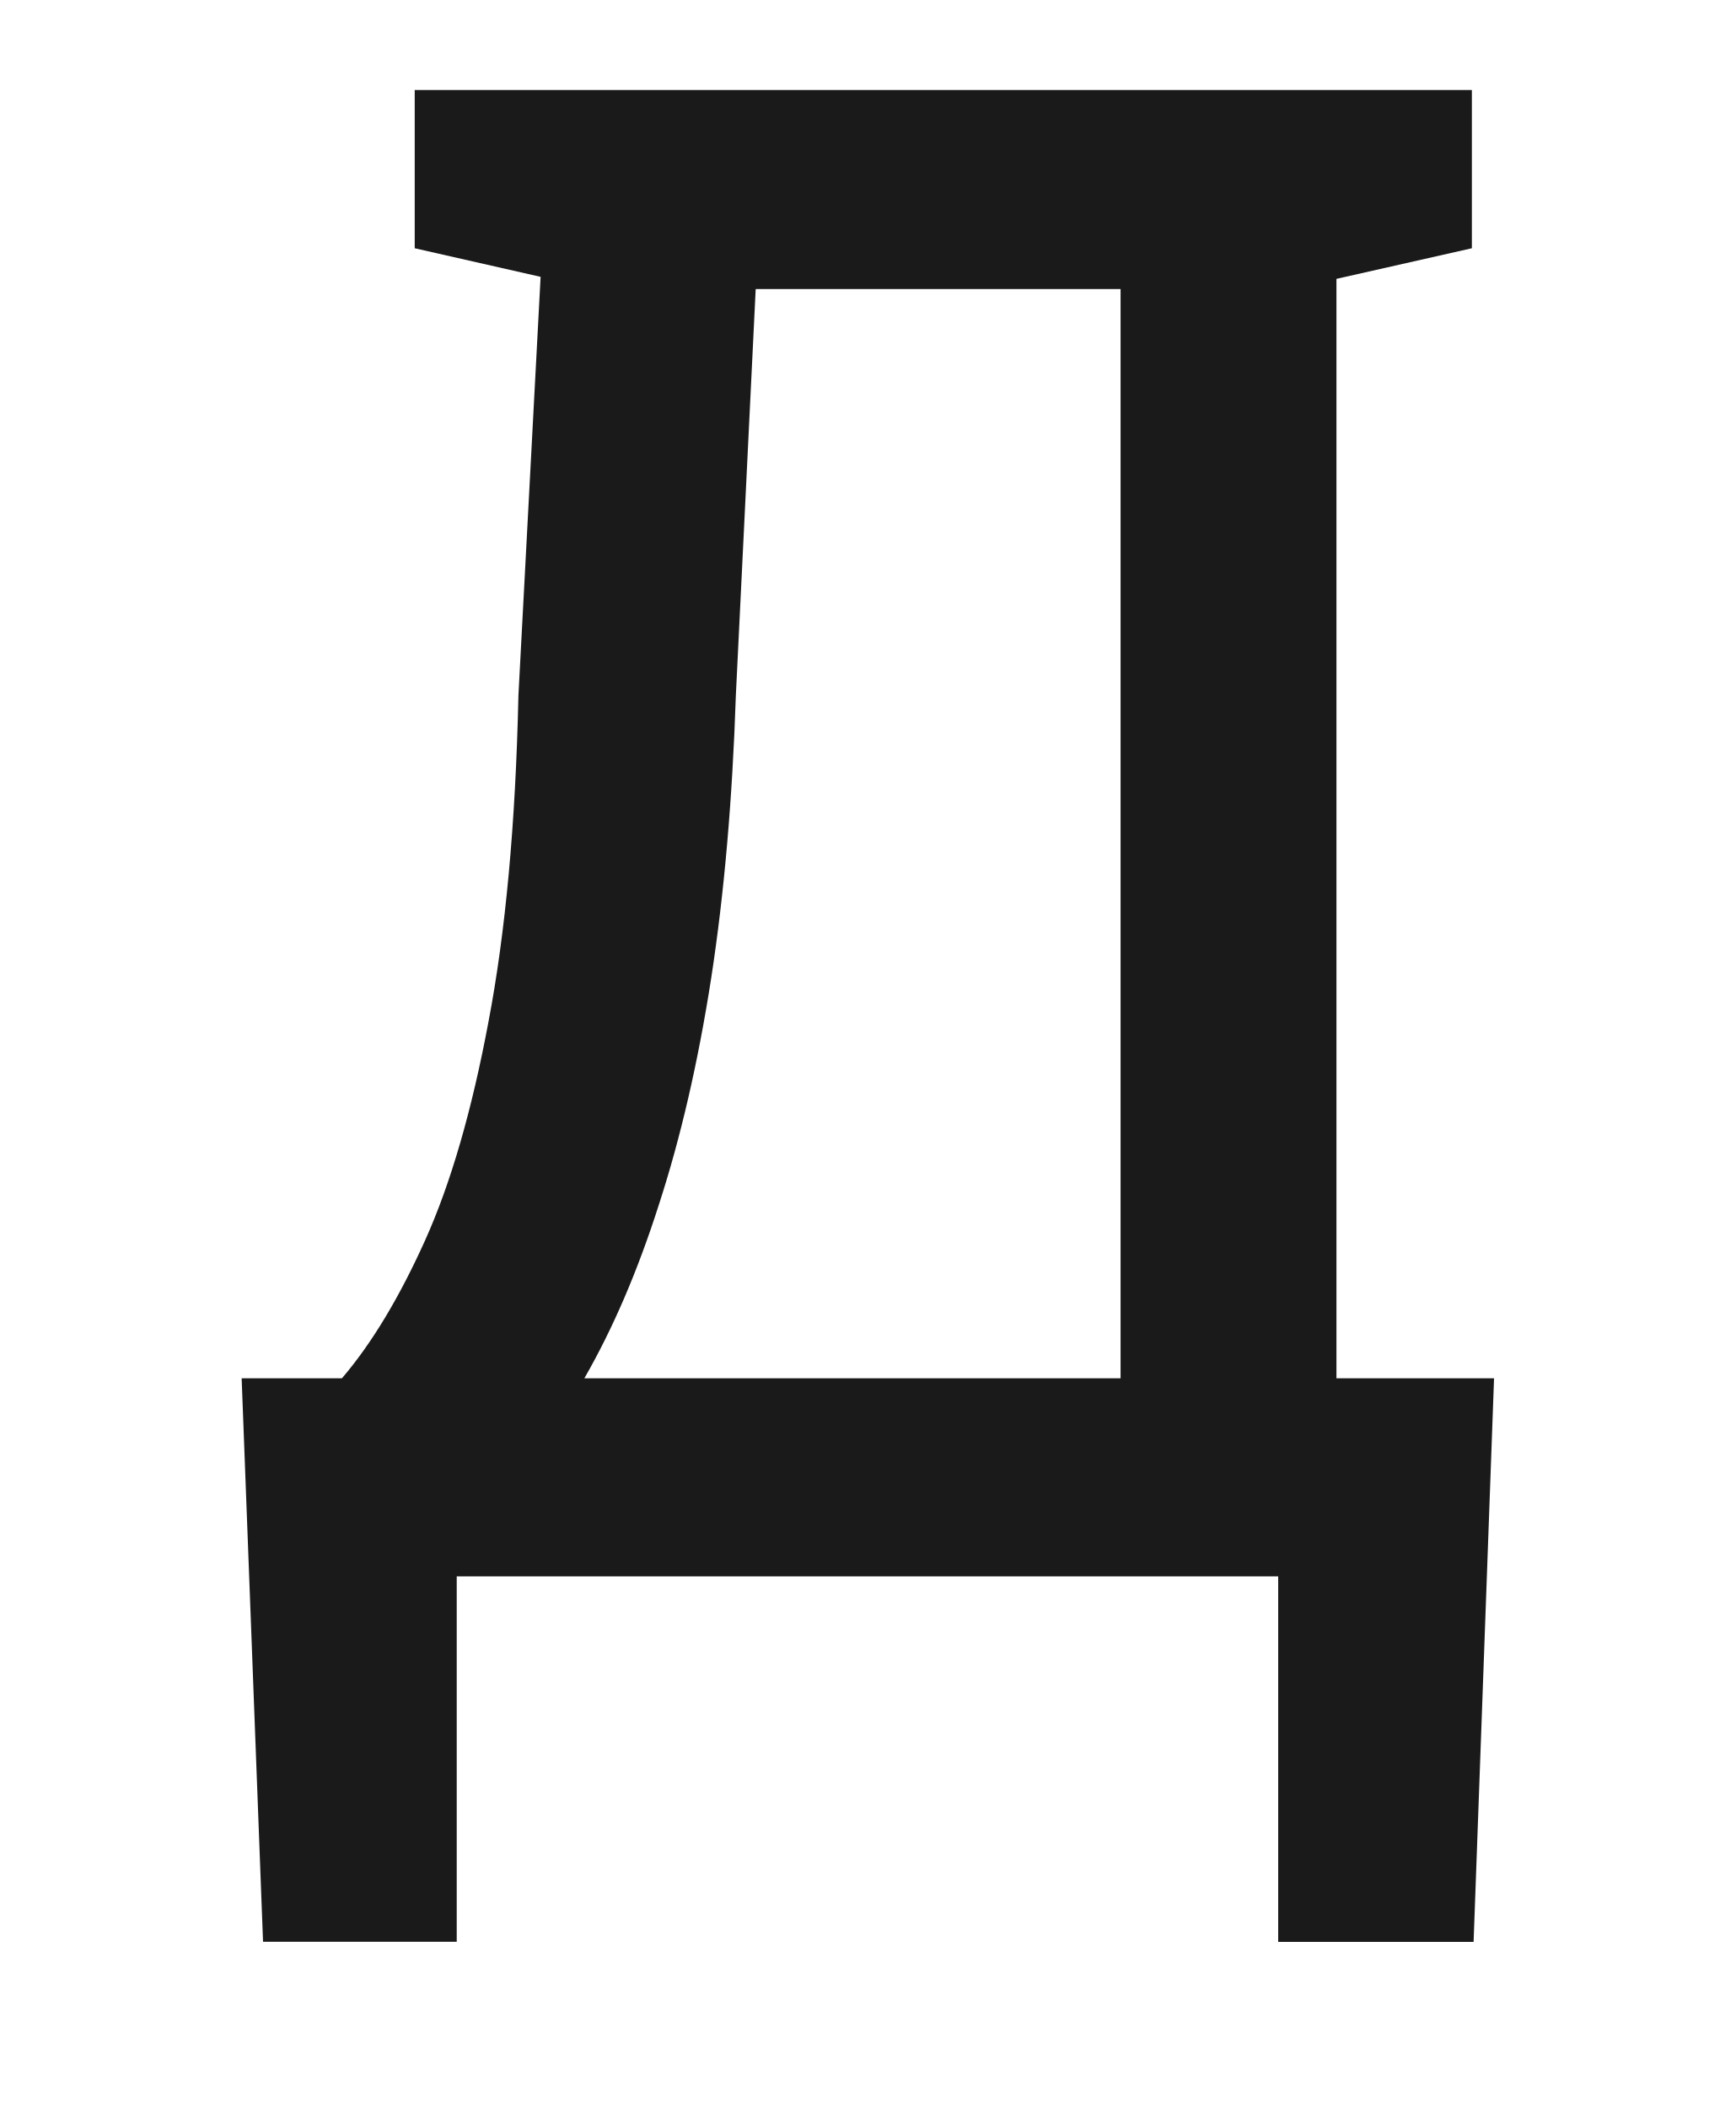
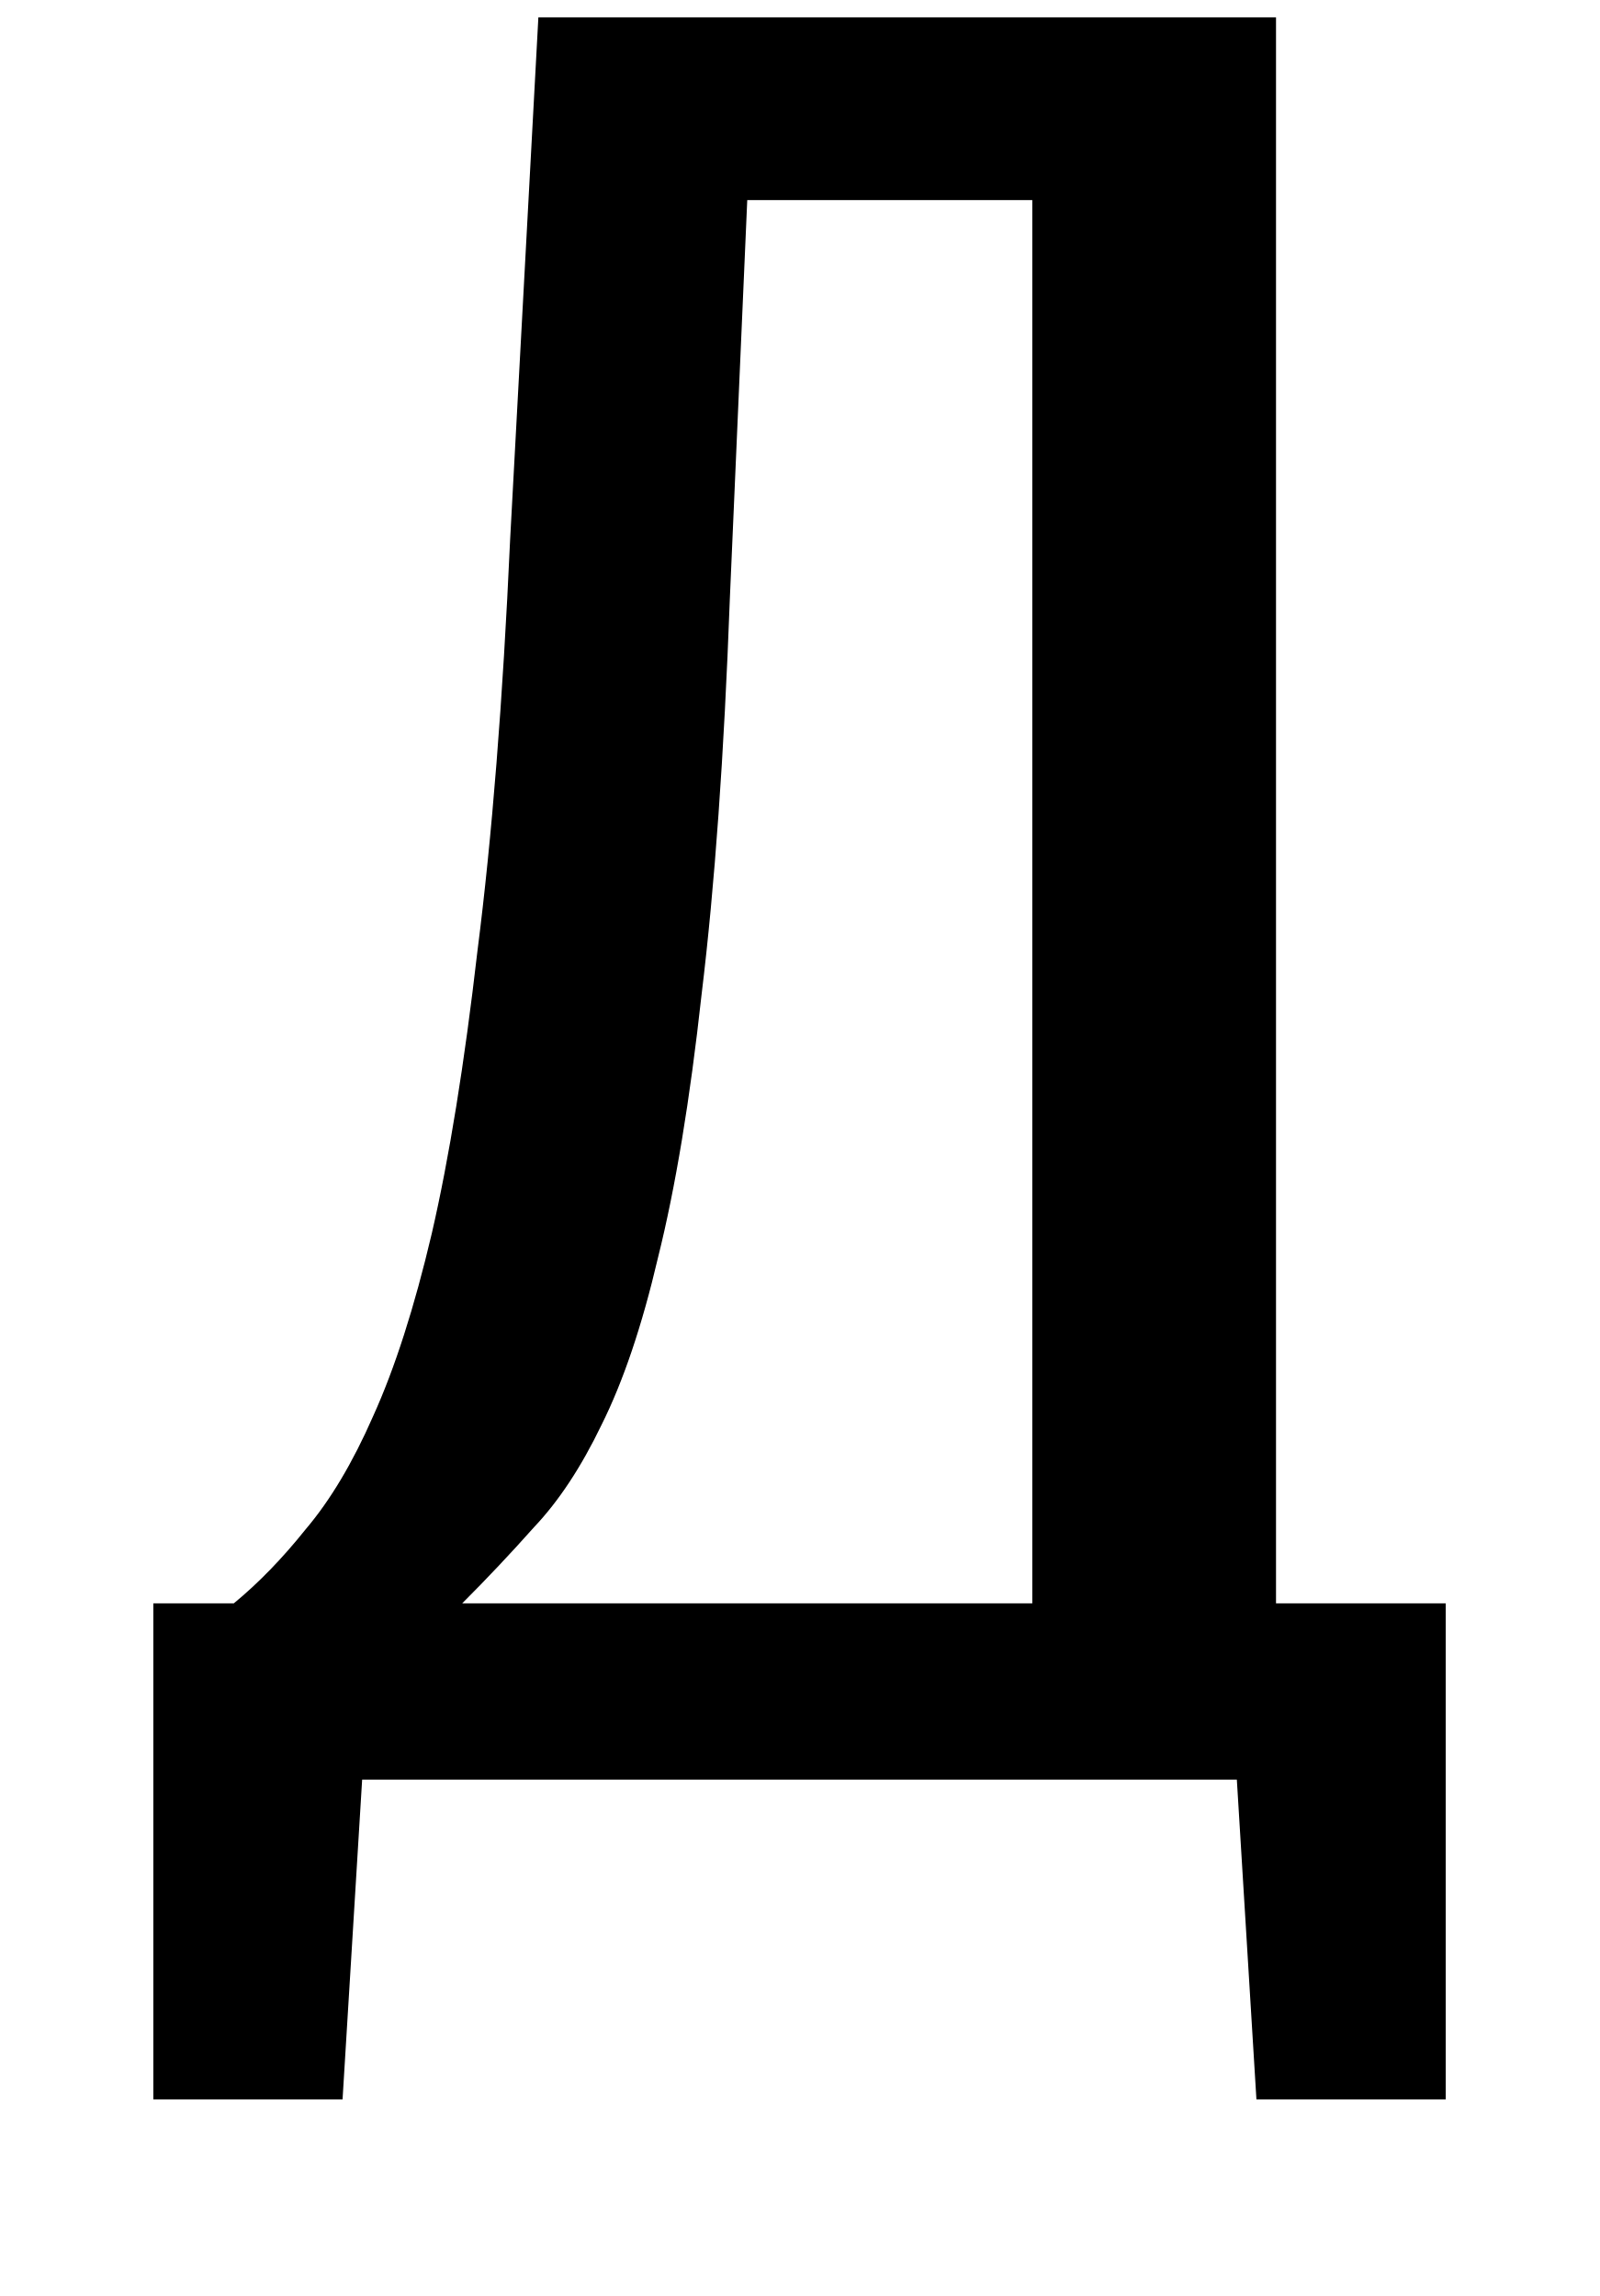
- <svg xmlns="http://www.w3.org/2000/svg" width="42" height="51" viewBox="0 0 11.113 13.494" version="1.1" id="svg1" xml:space="preserve">
-   <defs id="defs1" />
-   <g id="layer1">
-     <rect style="display:none;fill:#e77d00;fill-opacity:1;stroke:none;stroke-width:1.672;stroke-linecap:round;stroke-linejoin:round;paint-order:stroke markers fill" id="rect9" width="11.113" height="13.494" x="0" y="1.6666667e-07" rx="1.9073487e-07" ry="2.623" />
-     <path id="text5" style="font-style:normal;font-variant:normal;font-weight:500;font-stretch:normal;font-size:12.253px;font-family:'Roboto Slab';-inkscape-font-specification:'Roboto Slab, Medium';font-variant-ligatures:normal;font-variant-caps:normal;font-variant-numeric:normal;font-variant-east-asian:normal;display:none;fill:#1a1a1a;fill-opacity:1;stroke:none;stroke-width:1.023;stroke-linecap:round;stroke-linejoin:round;stroke-dasharray:none;stroke-opacity:1;paint-order:markers stroke fill" d="M 2.098,0.576 V 3.054 h 1.037 l 0.12,-1.216 h 1.607 V 8.891 L 3.99,9.087 V 10.094 h 3.126 V 9.087 L 6.244,8.891 V 1.838 H 7.851 l 0.12,1.216 h 1.042 V 0.576 Z" />
-     <path id="text21" style="font-size:12.258px;font-family:'Roboto Slab';-inkscape-font-specification:'Roboto Slab, Normal';font-variant-position:super;font-variant-caps:all-small-caps;display:none;fill:#1a1a1a;fill-opacity:1;stroke-width:1.628;stroke-linecap:round;stroke-linejoin:round;paint-order:stroke markers fill" d="m 8.937,0.455 c -0.343,0 -0.65,0.09 -0.922,0.269 C 7.744,0.9 7.439,1.222 7.1,1.689 L 5.322,4.251 H 4.472 V 1.641 L 5.393,1.461 V 0.534 H 2.012 V 1.461 L 2.964,1.641 V 8.147 L 2.012,8.327 V 9.249 H 5.393 V 8.327 L 4.472,8.147 V 5.585 h 1.065 l 1.927,2.64 0.018,0.024 -0.569,0.078 V 9.249 H 10.116 V 8.327 L 9.242,8.177 6.627,4.67 8.201,2.491 C 8.401,2.223 8.576,2.04 8.728,1.94 8.879,1.836 9.043,1.785 9.218,1.785 c 0.076,0 0.15,0.008 0.222,0.024 0.076,0.012 0.161,0.028 0.257,0.048 L 9.937,0.749 C 9.793,0.657 9.641,0.585 9.482,0.534 9.326,0.482 9.145,0.455 8.937,0.455 Z" transform="scale(0.9162598,1.091393)" />
-     <path id="text1-6" style="font-style:normal;font-variant:normal;font-weight:500;font-stretch:normal;font-size:12.253px;font-family:'Roboto Slab';-inkscape-font-specification:'Roboto Slab, Medium';font-variant-ligatures:normal;font-variant-caps:normal;font-variant-numeric:normal;font-variant-east-asian:normal;display:inline;fill:#1a1a1a;fill-opacity:1;stroke:none;stroke-width:1.023;stroke-linecap:round;stroke-linejoin:round;stroke-dasharray:none;stroke-opacity:1;paint-order:markers stroke fill" d="M 2.655,0.576 V 1.589 L 3.461,1.772 3.319,4.451 c -0.018,0.823 -0.083,1.521 -0.192,2.091 -0.106,0.566 -0.241,1.033 -0.406,1.399 -0.165,0.366 -0.342,0.66 -0.532,0.882 h -0.642 l 0.137,3.607 h 1.24 V 10.091 H 8.183 v 2.34 H 9.434 L 9.565,8.823 H 8.556 V 1.785 L 9.423,1.589 V 0.576 Z m 2.183,1.274 h 2.336 V 8.823 H 3.741 C 3.924,8.505 4.083,8.135 4.218,7.712 4.357,7.285 4.469,6.802 4.553,6.262 4.637,5.717 4.689,5.114 4.711,4.451 Z" />
-     <path id="text4" style="font-style:normal;font-variant:normal;font-weight:500;font-stretch:normal;font-size:12.262px;font-family:'Roboto Slab';-inkscape-font-specification:'Roboto Slab, Medium';font-variant-ligatures:normal;font-variant-caps:normal;font-variant-numeric:normal;font-variant-east-asian:normal;display:none;fill:#1a1a1a;fill-opacity:1;stroke:none;stroke-width:1.023;stroke-linecap:round;stroke-linejoin:round;stroke-dasharray:none;stroke-opacity:1;paint-order:markers stroke fill" d="M 2.225,0.576 V 1.589 L 3.096,1.785 V 8.891 L 2.225,9.087 V 10.094 h 3.872 c 0.877,0 1.561,-0.231 2.051,-0.693 C 8.641,8.935 8.888,8.254 8.888,7.361 c 0,-0.37 -0.058,-0.71 -0.175,-1.02 C 8.599,6.028 8.433,5.762 8.213,5.544 7.994,5.326 7.723,5.176 7.402,5.093 7.771,4.927 8.06,4.674 8.268,4.334 8.477,3.99 8.581,3.603 8.581,3.171 8.581,2.308 8.328,1.661 7.824,1.23 7.323,0.794 6.625,0.576 5.729,0.576 H 3.096 Z M 4.479,1.851 h 1.25 c 0.483,0 0.848,0.115 1.097,0.346 0.249,0.227 0.373,0.578 0.373,1.053 0,0.423 -0.117,0.752 -0.351,0.987 -0.234,0.235 -0.555,0.353 -0.965,0.353 H 4.479 Z m 0,3.922 h 1.755 c 0.435,0 0.755,0.14 0.96,0.419 0.208,0.279 0.313,0.669 0.313,1.17 0,0.475 -0.122,0.839 -0.367,1.092 C 6.897,8.701 6.55,8.826 6.097,8.826 H 4.479 Z" />
-     <path id="text1-9" style="font-style:normal;font-variant:normal;font-weight:500;font-stretch:normal;font-size:12.253px;font-family:'Roboto Slab';-inkscape-font-specification:'Roboto Slab, Medium';font-variant-ligatures:normal;font-variant-caps:normal;font-variant-numeric:normal;font-variant-east-asian:normal;display:none;fill:#1a1a1a;fill-opacity:1;stroke:none;stroke-width:1.023;stroke-linecap:round;stroke-linejoin:round;stroke-dasharray:none;stroke-opacity:1;paint-order:markers stroke fill" d="M 4.901,0.576 2.257,8.989 1.676,9.087 V 10.094 H 4.216 V 9.087 L 3.639,8.963 4.073,7.466 H 7.045 L 7.468,8.963 6.897,9.087 V 10.094 H 9.436 V 9.087 L 8.855,8.989 6.244,0.576 Z M 5.548,2.426 h 0.033 l 0.071,0.255 1.037,3.523 H 4.435 L 5.471,2.694 Z" />
-     <path id="text1-8" style="font-style:normal;font-variant:normal;font-weight:500;font-stretch:normal;font-size:12.253px;font-family:'Roboto Slab';-inkscape-font-specification:'Roboto Slab, Medium';font-variant-ligatures:normal;font-variant-caps:normal;font-variant-numeric:normal;font-variant-east-asian:normal;display:none;fill:#1a1a1a;fill-opacity:1;stroke:none;stroke-width:1.023;stroke-linecap:round;stroke-linejoin:round;stroke-dasharray:none;stroke-opacity:1;paint-order:markers stroke fill" d="M 1.687,0.576 V 1.589 L 2.559,1.786 V 8.891 L 1.687,9.087 V 10.094 H 4.786 V 9.087 L 3.941,8.891 V 7.304 l 1.181,-1.471 1.923,3.163 v 0.007 L 6.338,9.087 V 10.094 H 9.425 V 9.087 L 8.663,8.924 6.02,4.715 8.389,1.766 9.141,1.589 V 0.576 H 6.162 V 1.589 l 0.707,0.085 -0.017,0.026 -2.912,3.688 V 1.786 L 4.786,1.589 V 0.576 Z" />
-     <path d="m 5.389,0.439 c -0.53,0 -1.009,0.12 -1.437,0.36 C 3.524,1.034 3.159,1.37 2.855,1.805 2.552,2.237 2.318,2.746 2.153,3.335 1.989,3.923 1.907,4.566 1.907,5.263 v 0.144 c 0,0.702 0.082,1.347 0.246,1.935 0.165,0.588 0.399,1.098 0.702,1.529 0.307,0.431 0.674,0.767 1.102,1.007 0.428,0.235 0.907,0.353 1.437,0.353 0.165,0 0.329,-0.016 0.494,-0.046 0.168,-0.026 0.331,-0.065 0.488,-0.117 L 8.493,11.832 9.206,10.662 7.55,9.375 C 8.007,8.943 8.343,8.386 8.559,7.702 8.778,7.013 8.888,6.248 8.888,5.407 V 5.263 c 0,-0.697 -0.08,-1.34 -0.241,-1.928 C 8.486,2.746 8.254,2.237 7.95,1.805 7.647,1.37 7.279,1.034 6.848,0.799 6.416,0.559 5.93,0.439 5.389,0.439 Z m 0,1.314 c 0.479,0 0.876,0.148 1.19,0.445 0.314,0.296 0.548,0.706 0.702,1.229 0.154,0.523 0.23,1.131 0.23,1.824 v 0.157 c 0,0.702 -0.077,1.316 -0.23,1.843 -0.154,0.527 -0.387,0.939 -0.702,1.235 -0.311,0.292 -0.705,0.438 -1.184,0.438 -0.461,0 -0.848,-0.146 -1.163,-0.438 C 3.918,8.189 3.682,7.778 3.525,7.25 3.367,6.719 3.288,6.104 3.288,5.407 V 5.25 c 0,-0.693 0.079,-1.301 0.236,-1.824 0.161,-0.523 0.397,-0.932 0.707,-1.229 0.311,-0.296 0.696,-0.445 1.157,-0.445 z" style="font-weight:500;font-size:12.253px;font-family:'Roboto Slab';-inkscape-font-specification:'Roboto Slab, Medium';display:none;fill:#1a1a1a;stroke-width:1.023;stroke-linecap:round;stroke-linejoin:round;paint-order:markers stroke fill" id="path2" />
-     <path id="text1-7" style="font-style:normal;font-variant:normal;font-weight:500;font-stretch:normal;font-size:12.253px;font-family:'Roboto Slab';-inkscape-font-specification:'Roboto Slab, Medium';font-variant-ligatures:normal;font-variant-caps:normal;font-variant-numeric:normal;font-variant-east-asian:normal;display:none;fill:#1a1a1a;fill-opacity:1;stroke:none;stroke-width:1.023;stroke-linecap:round;stroke-linejoin:round;stroke-dasharray:none;stroke-opacity:1;paint-order:markers stroke fill" d="M 5.246,0.576 V 1.596 l 1.07,0.19 v 5.517 c 0,0.34 -0.048,0.632 -0.143,0.876 C 6.078,8.423 5.941,8.61 5.762,8.741 5.583,8.872 5.367,8.937 5.115,8.937 4.734,8.937 4.437,8.804 4.221,8.538 4.005,8.268 3.887,7.817 3.865,7.185 H 2.554 L 2.543,7.224 c 0.022,0.676 0.148,1.238 0.378,1.687 0.234,0.445 0.547,0.776 0.938,0.994 0.395,0.218 0.847,0.327 1.355,0.327 0.537,0 0.989,-0.119 1.354,-0.359 C 6.938,9.632 7.217,9.292 7.408,8.852 7.598,8.412 7.692,7.896 7.692,7.303 V 1.786 L 8.57,1.589 V 0.576 Z" />
-     <path id="path8" style="font-style:normal;font-variant:normal;font-weight:500;font-stretch:normal;font-size:12.262px;font-family:'Roboto Slab';-inkscape-font-specification:'Roboto Slab, Medium';font-variant-ligatures:normal;font-variant-caps:normal;font-variant-numeric:normal;font-variant-east-asian:normal;display:none;fill:#1a1a1a;fill-opacity:1;stroke:none;stroke-width:1.023;stroke-linecap:round;stroke-linejoin:round;stroke-dasharray:none;stroke-opacity:1;paint-order:markers stroke fill" d="m 7.76,0.439 c -0.812,0 -1.453,0.327 -1.925,0.98 -0.472,0.654 -0.707,1.599 -0.707,2.837 v 2.164 c 0,1.238 0.236,2.183 0.707,2.837 0.475,0.649 1.12,0.974 1.936,0.974 0.808,0 1.448,-0.325 1.919,-0.974 0.472,-0.649 0.707,-1.595 0.707,-2.837 v -2.164 c 0,-1.238 -0.237,-2.183 -0.713,-2.837 C 9.209,0.766 8.568,0.439 7.76,0.439 Z m -4.347,0.137 -2.698,0.628 v 0.967 L 2.037,2.158 V 8.891 L 0.737,9.087 V 10.094 H 4.713 V 9.087 l -1.3,-0.196 z m 4.347,1.137 c 0.406,0 0.717,0.19 0.932,0.569 0.216,0.379 0.323,0.961 0.323,1.745 v 2.608 c 0,0.793 -0.106,1.379 -0.318,1.759 -0.212,0.379 -0.521,0.569 -0.927,0.569 -0.413,0 -0.727,-0.19 -0.943,-0.569 -0.216,-0.379 -0.323,-0.965 -0.323,-1.759 V 4.027 c 0,-0.789 0.106,-1.37 0.318,-1.745 0.216,-0.379 0.528,-0.569 0.938,-0.569 z" />
-     <path id="text8" style="font-style:normal;font-variant:normal;font-weight:500;font-stretch:normal;font-size:12.262px;font-family:'Roboto Slab';-inkscape-font-specification:'Roboto Slab, Medium';font-variant-ligatures:normal;font-variant-caps:normal;font-variant-numeric:normal;font-variant-east-asian:normal;display:none;fill:#1a1a1a;fill-opacity:1;stroke:none;stroke-width:1.023;stroke-linecap:round;stroke-linejoin:round;stroke-dasharray:none;stroke-opacity:1;paint-order:markers stroke fill" d="m 5.491,0.439 c -0.49,0 -0.932,0.148 -1.327,0.444 C 3.772,1.175 3.463,1.578 3.236,2.093 3.01,2.603 2.896,3.185 2.896,3.838 c 0,0.684 0.099,1.272 0.296,1.765 0.201,0.488 0.482,0.863 0.844,1.124 0.366,0.257 0.794,0.386 1.284,0.386 0.314,0 0.599,-0.074 0.855,-0.222 C 6.432,6.743 6.642,6.527 6.807,6.244 l 0.017,0.098 C 6.816,7.248 6.671,7.913 6.39,8.335 6.108,8.754 5.723,8.963 5.233,8.963 c -0.26,0 -0.508,-0.026 -0.746,-0.079 C 4.249,8.828 4.017,8.743 3.79,8.63 L 3.615,9.839 c 0.241,0.131 0.508,0.229 0.801,0.294 0.292,0.065 0.577,0.098 0.855,0.098 0.585,0 1.097,-0.155 1.536,-0.464 C 7.249,9.453 7.595,8.991 7.843,8.381 8.092,7.767 8.216,7.015 8.216,6.126 V 4.204 C 8.216,3.394 8.103,2.709 7.876,2.152 7.649,1.589 7.332,1.165 6.922,0.877 6.516,0.585 6.039,0.439 5.491,0.439 Z m 0.017,1.275 c 0.42,0 0.746,0.196 0.976,0.588 0.234,0.388 0.351,0.961 0.351,1.719 V 5.035 C 6.717,5.287 6.547,5.492 6.324,5.649 6.101,5.802 5.834,5.877 5.523,5.877 5.256,5.877 5.03,5.795 4.843,5.629 4.657,5.459 4.516,5.222 4.421,4.917 4.326,4.607 4.278,4.248 4.278,3.838 c 0,-0.405 0.053,-0.767 0.159,-1.085 C 4.547,2.431 4.693,2.178 4.876,1.995 5.063,1.808 5.273,1.714 5.507,1.714 Z" />
-     <path id="text9" style="font-style:normal;font-variant:normal;font-weight:500;font-stretch:normal;font-size:12.262px;font-family:'Roboto Slab';-inkscape-font-specification:'Roboto Slab, Medium';font-variant-ligatures:normal;font-variant-caps:normal;font-variant-numeric:normal;font-variant-east-asian:normal;display:none;fill:#1a1a1a;fill-opacity:1;stroke:none;stroke-width:1.023;stroke-linecap:round;stroke-linejoin:round;stroke-dasharray:none;stroke-opacity:1;paint-order:markers stroke fill" d="m 5.554,0.439 c -0.49,0 -0.922,0.105 -1.294,0.314 C 3.89,0.958 3.603,1.256 3.398,1.648 3.193,2.04 3.091,2.52 3.091,3.086 c 0,0.484 0.108,0.911 0.323,1.281 0.216,0.366 0.515,0.647 0.899,0.843 C 3.875,5.416 3.528,5.718 3.272,6.119 3.016,6.516 2.888,6.978 2.888,7.505 c 0,0.584 0.111,1.081 0.334,1.49 0.227,0.405 0.541,0.713 0.944,0.922 0.402,0.209 0.868,0.314 1.398,0.314 0.526,0 0.989,-0.105 1.388,-0.314 C 7.354,9.708 7.667,9.401 7.89,8.996 8.113,8.586 8.224,8.089 8.224,7.505 8.224,6.982 8.095,6.52 7.835,6.119 7.579,5.718 7.232,5.416 6.793,5.211 7.173,5.015 7.475,4.734 7.698,4.368 7.921,3.997 8.033,3.57 8.033,3.086 8.033,2.52 7.926,2.04 7.714,1.648 7.506,1.256 7.215,0.958 6.842,0.753 6.473,0.544 6.044,0.439 5.554,0.439 Z m 0,1.275 c 0.219,0 0.409,0.061 0.57,0.183 0.165,0.122 0.293,0.29 0.384,0.503 0.095,0.214 0.143,0.462 0.143,0.745 0,0.288 -0.046,0.538 -0.137,0.752 C 6.422,4.111 6.296,4.276 6.135,4.394 5.974,4.507 5.784,4.564 5.565,4.564 5.228,4.564 4.961,4.435 4.764,4.178 4.57,3.921 4.473,3.577 4.473,3.145 4.473,2.71 4.57,2.363 4.764,2.106 4.961,1.845 5.225,1.714 5.554,1.714 Z m 0,4.131 c 0.252,0 0.475,0.066 0.669,0.196 0.197,0.131 0.351,0.316 0.461,0.556 0.11,0.235 0.164,0.51 0.164,0.824 0,0.314 -0.053,0.586 -0.159,0.817 C 6.583,8.469 6.433,8.647 6.239,8.773 6.045,8.9 5.82,8.963 5.565,8.963 5.173,8.963 4.859,8.826 4.621,8.551 4.387,8.277 4.27,7.9 4.27,7.421 c 0,-0.314 0.055,-0.588 0.165,-0.824 C 4.545,6.357 4.694,6.172 4.884,6.041 5.078,5.911 5.301,5.845 5.554,5.845 Z" />
-     <path id="text10" style="font-style:normal;font-variant:normal;font-weight:500;font-stretch:normal;font-size:12.262px;font-family:'Roboto Slab';-inkscape-font-specification:'Roboto Slab, Medium';font-variant-ligatures:normal;font-variant-caps:normal;font-variant-numeric:normal;font-variant-east-asian:normal;display:none;fill:#1a1a1a;fill-opacity:1;stroke:none;stroke-width:1.023;stroke-linecap:round;stroke-linejoin:round;stroke-dasharray:none;stroke-opacity:1;paint-order:markers stroke fill" d="M 2.787,0.576 V 2.858 H 3.889 L 3.96,1.851 H 6.993 C 6.5,2.544 6.077,3.267 5.726,4.021 5.379,4.77 5.095,5.564 4.876,6.4 4.657,7.237 4.501,8.137 4.41,9.1 L 4.328,10.094 H 5.71 L 5.792,9.1 C 5.865,8.359 5.955,7.683 6.061,7.073 6.167,6.459 6.31,5.875 6.489,5.321 6.672,4.764 6.911,4.206 7.207,3.648 7.503,3.086 7.876,2.487 8.326,1.851 V 0.576 Z" />
-     <path id="text11" style="font-style:normal;font-variant:normal;font-weight:500;font-stretch:normal;font-size:12.262px;font-family:'Roboto Slab';-inkscape-font-specification:'Roboto Slab, Medium';font-variant-ligatures:normal;font-variant-caps:normal;font-variant-numeric:normal;font-variant-east-asian:normal;display:none;fill:#1a1a1a;fill-opacity:1;stroke:none;stroke-width:1.023;stroke-linecap:round;stroke-linejoin:round;stroke-dasharray:none;stroke-opacity:1;paint-order:markers stroke fill" d="m 5.965,0.439 c -0.607,0 -1.144,0.172 -1.612,0.516 C 3.888,1.3 3.523,1.801 3.256,2.459 2.992,3.113 2.861,3.912 2.861,4.858 V 6.361 c 0,0.815 0.119,1.512 0.357,2.092 0.238,0.575 0.567,1.015 0.987,1.32 0.42,0.305 0.901,0.458 1.442,0.458 0.519,0 0.975,-0.142 1.366,-0.425 0.391,-0.288 0.694,-0.682 0.91,-1.183 0.219,-0.501 0.329,-1.074 0.329,-1.719 0,-0.61 -0.093,-1.155 -0.28,-1.634 C 7.786,4.79 7.519,4.415 7.172,4.145 6.824,3.871 6.413,3.733 5.938,3.733 c -0.34,0 -0.653,0.066 -0.938,0.196 C 4.718,4.061 4.482,4.237 4.292,4.459 L 4.27,4.426 C 4.285,3.533 4.441,2.862 4.737,2.413 5.033,1.96 5.451,1.734 5.992,1.734 c 0.241,0 0.466,0.03 0.674,0.091 0.208,0.057 0.406,0.131 0.592,0.222 L 7.511,0.838 C 7.288,0.712 7.047,0.613 6.788,0.543 6.528,0.474 6.254,0.439 5.965,0.439 Z M 5.543,4.976 c 0.42,0 0.746,0.179 0.976,0.536 0.234,0.357 0.351,0.817 0.351,1.379 0,0.388 -0.051,0.739 -0.153,1.053 C 6.618,8.257 6.476,8.506 6.294,8.689 6.111,8.872 5.89,8.963 5.63,8.963 5.221,8.963 4.885,8.745 4.621,8.309 4.362,7.874 4.232,7.25 4.232,6.44 V 5.753 C 4.316,5.592 4.422,5.455 4.55,5.342 4.678,5.224 4.826,5.134 4.994,5.073 5.162,5.008 5.345,4.976 5.543,4.976 Z" />
-     <path id="text12" style="font-style:normal;font-variant:normal;font-weight:500;font-stretch:normal;font-size:12.262px;font-family:'Roboto Slab';-inkscape-font-specification:'Roboto Slab, Medium';font-variant-ligatures:normal;font-variant-caps:normal;font-variant-numeric:normal;font-variant-east-asian:normal;display:none;fill:#1a1a1a;fill-opacity:1;stroke:none;stroke-width:1.023;stroke-linecap:round;stroke-linejoin:round;stroke-dasharray:none;stroke-opacity:1;paint-order:markers stroke fill" d="M 3.569,0.577 3.108,5.845 4.309,5.956 C 4.386,5.69 4.512,5.485 4.687,5.342 4.863,5.198 5.126,5.126 5.477,5.126 c 0.409,0 0.722,0.179 0.938,0.536 0.219,0.357 0.329,0.824 0.329,1.399 0,0.575 -0.106,1.037 -0.318,1.386 C 6.217,8.791 5.908,8.963 5.499,8.963 5.144,8.963 4.856,8.835 4.633,8.578 4.413,8.316 4.303,7.954 4.303,7.492 l -1.3,0.052 -0.011,0.039 c -0.011,0.558 0.093,1.035 0.312,1.431 0.223,0.397 0.527,0.7 0.911,0.909 0.384,0.205 0.811,0.307 1.283,0.307 0.567,0 1.044,-0.135 1.431,-0.405 C 7.321,9.552 7.618,9.177 7.819,8.702 8.02,8.222 8.12,7.671 8.12,7.048 8.12,6.381 8.025,5.808 7.835,5.329 7.649,4.849 7.376,4.481 7.018,4.224 6.66,3.967 6.229,3.843 5.724,3.851 5.552,3.856 5.391,3.88 5.241,3.923 5.092,3.967 4.952,4.026 4.824,4.1 4.696,4.17 4.582,4.25 4.479,4.342 L 4.72,1.943 h 2.249 l 0.126,0.68 H 8.005 V 0.577 Z" />
-     <path id="text13" style="font-style:normal;font-variant:normal;font-weight:500;font-stretch:normal;font-size:12.262px;font-family:'Roboto Slab';-inkscape-font-specification:'Roboto Slab, Medium';font-variant-ligatures:normal;font-variant-caps:normal;font-variant-numeric:normal;font-variant-east-asian:normal;display:none;fill:#1a1a1a;fill-opacity:1;stroke:none;stroke-width:1.023;stroke-linecap:round;stroke-linejoin:round;stroke-dasharray:none;stroke-opacity:1;paint-order:markers stroke fill" d="M 6.058,0.576 2.652,7.008 2.702,7.852 H 6.097 V 8.891 L 5.224,9.087 V 10.094 H 8.339 V 9.087 L 7.473,8.891 V 7.852 H 8.46 V 6.694 H 7.473 V 0.576 Z m 0.006,2.229 0.033,0.013 V 6.694 H 4.007 L 5.943,3.112 Z" />
-     <path id="text14" style="font-style:normal;font-variant:normal;font-weight:500;font-stretch:normal;font-size:12.262px;font-family:'Roboto Slab';-inkscape-font-specification:'Roboto Slab, Medium';font-variant-ligatures:normal;font-variant-caps:normal;font-variant-numeric:normal;font-variant-east-asian:normal;display:none;fill:#1a1a1a;fill-opacity:1;stroke:none;stroke-width:1.023;stroke-linecap:round;stroke-linejoin:round;stroke-dasharray:none;stroke-opacity:1;paint-order:markers stroke fill" d="m 5.516,0.439 c -0.501,0 -0.945,0.113 -1.333,0.34 C 3.796,1.006 3.494,1.317 3.278,1.714 3.066,2.106 2.965,2.548 2.976,3.04 l 0.011,0.039 h 1.338 c 0,-0.275 0.049,-0.514 0.148,-0.719 0.102,-0.205 0.243,-0.364 0.422,-0.477 0.183,-0.113 0.393,-0.17 0.631,-0.17 0.388,0 0.682,0.128 0.883,0.386 0.201,0.253 0.301,0.612 0.301,1.078 0,0.296 -0.042,0.554 -0.126,0.772 -0.08,0.214 -0.21,0.379 -0.389,0.497 -0.175,0.113 -0.404,0.17 -0.686,0.17 H 4.589 V 5.871 h 0.9 c 0.457,0 0.795,0.131 1.014,0.392 0.219,0.257 0.329,0.638 0.329,1.144 0,0.501 -0.117,0.887 -0.351,1.157 -0.23,0.266 -0.549,0.399 -0.954,0.399 -0.263,0 -0.492,-0.061 -0.686,-0.183 C 4.651,8.654 4.503,8.481 4.397,8.263 4.295,8.046 4.244,7.795 4.244,7.512 H 2.911 l -0.011,0.039 C 2.888,8.113 2.997,8.595 3.223,8.996 3.454,9.392 3.77,9.697 4.172,9.911 4.574,10.124 5.026,10.231 5.527,10.231 c 0.523,0 0.985,-0.111 1.388,-0.333 0.406,-0.227 0.724,-0.549 0.954,-0.967 0.23,-0.423 0.346,-0.922 0.346,-1.497 0,-0.51 -0.11,-0.961 -0.329,-1.353 -0.216,-0.392 -0.552,-0.682 -1.009,-0.869 0.406,-0.218 0.709,-0.512 0.91,-0.883 0.205,-0.37 0.307,-0.767 0.307,-1.19 0,-0.863 -0.234,-1.527 -0.702,-1.994 C 6.923,0.674 6.298,0.439 5.516,0.439 Z" />
-     <path id="text15" style="font-style:normal;font-variant:normal;font-weight:500;font-stretch:normal;font-size:12.262px;font-family:'Roboto Slab';-inkscape-font-specification:'Roboto Slab, Medium';font-variant-ligatures:normal;font-variant-caps:normal;font-variant-numeric:normal;font-variant-east-asian:normal;display:none;fill:#1a1a1a;fill-opacity:1;stroke:none;stroke-width:1.023;stroke-linecap:round;stroke-linejoin:round;stroke-dasharray:none;stroke-opacity:1;paint-order:markers stroke fill" d="m 5.485,0.439 c -0.552,0 -1.029,0.133 -1.431,0.398 C 3.655,1.099 3.35,1.457 3.138,1.91 2.926,2.359 2.825,2.864 2.836,3.426 l 0.011,0.039 h 1.338 c 0,-0.549 0.11,-0.976 0.329,-1.281 C 4.734,1.875 5.048,1.72 5.458,1.72 c 0.388,0 0.684,0.144 0.888,0.431 0.205,0.288 0.307,0.638 0.307,1.052 0,0.231 -0.033,0.46 -0.099,0.687 C 6.489,4.117 6.375,4.367 6.214,4.642 6.057,4.912 5.836,5.239 5.551,5.623 L 2.952,9.002 V 10.094 H 8.277 V 7.839 H 7.175 L 7.092,8.826 H 4.701 L 4.69,8.793 6.472,6.499 C 6.823,6.05 7.114,5.642 7.345,5.276 7.579,4.91 7.752,4.557 7.866,4.217 7.983,3.877 8.041,3.527 8.041,3.165 8.041,2.629 7.936,2.156 7.728,1.746 7.523,1.337 7.231,1.016 6.851,0.785 6.47,0.554 6.015,0.439 5.485,0.439 Z" />
+ <svg xmlns="http://www.w3.org/2000/svg" xml:space="preserve" width="33.123" height="47.558" viewBox="0 0 8.764 12.583">
+   <g style="display:inline">
+     <path d="m-238.837-18.989-.372 6.878q-.144 3.18-.43 5.416-.258 2.235-.602 3.725-.344 1.462-.773 2.407-.402.917-.889 1.49-.458.573-.945.974h-1.06v6.534h2.492l.258-4.212h11.52l.258 4.212h2.493V1.901h-2.235v-20.89Zm2.751 2.407h3.754V1.901h-7.508q.487-.487.946-1.003.488-.515.888-1.346.43-.86.745-2.207.344-1.376.574-3.467.258-2.12.372-5.216z" style="font-size:380px;font-family:Oswald,sans-serif;dominant-baseline:central;display:inline;fill:#000;fill-opacity:1;stroke-width:6.23807e-06" transform="translate(102.328 7.996)scale(.41609)" />
  </g>
</svg>
